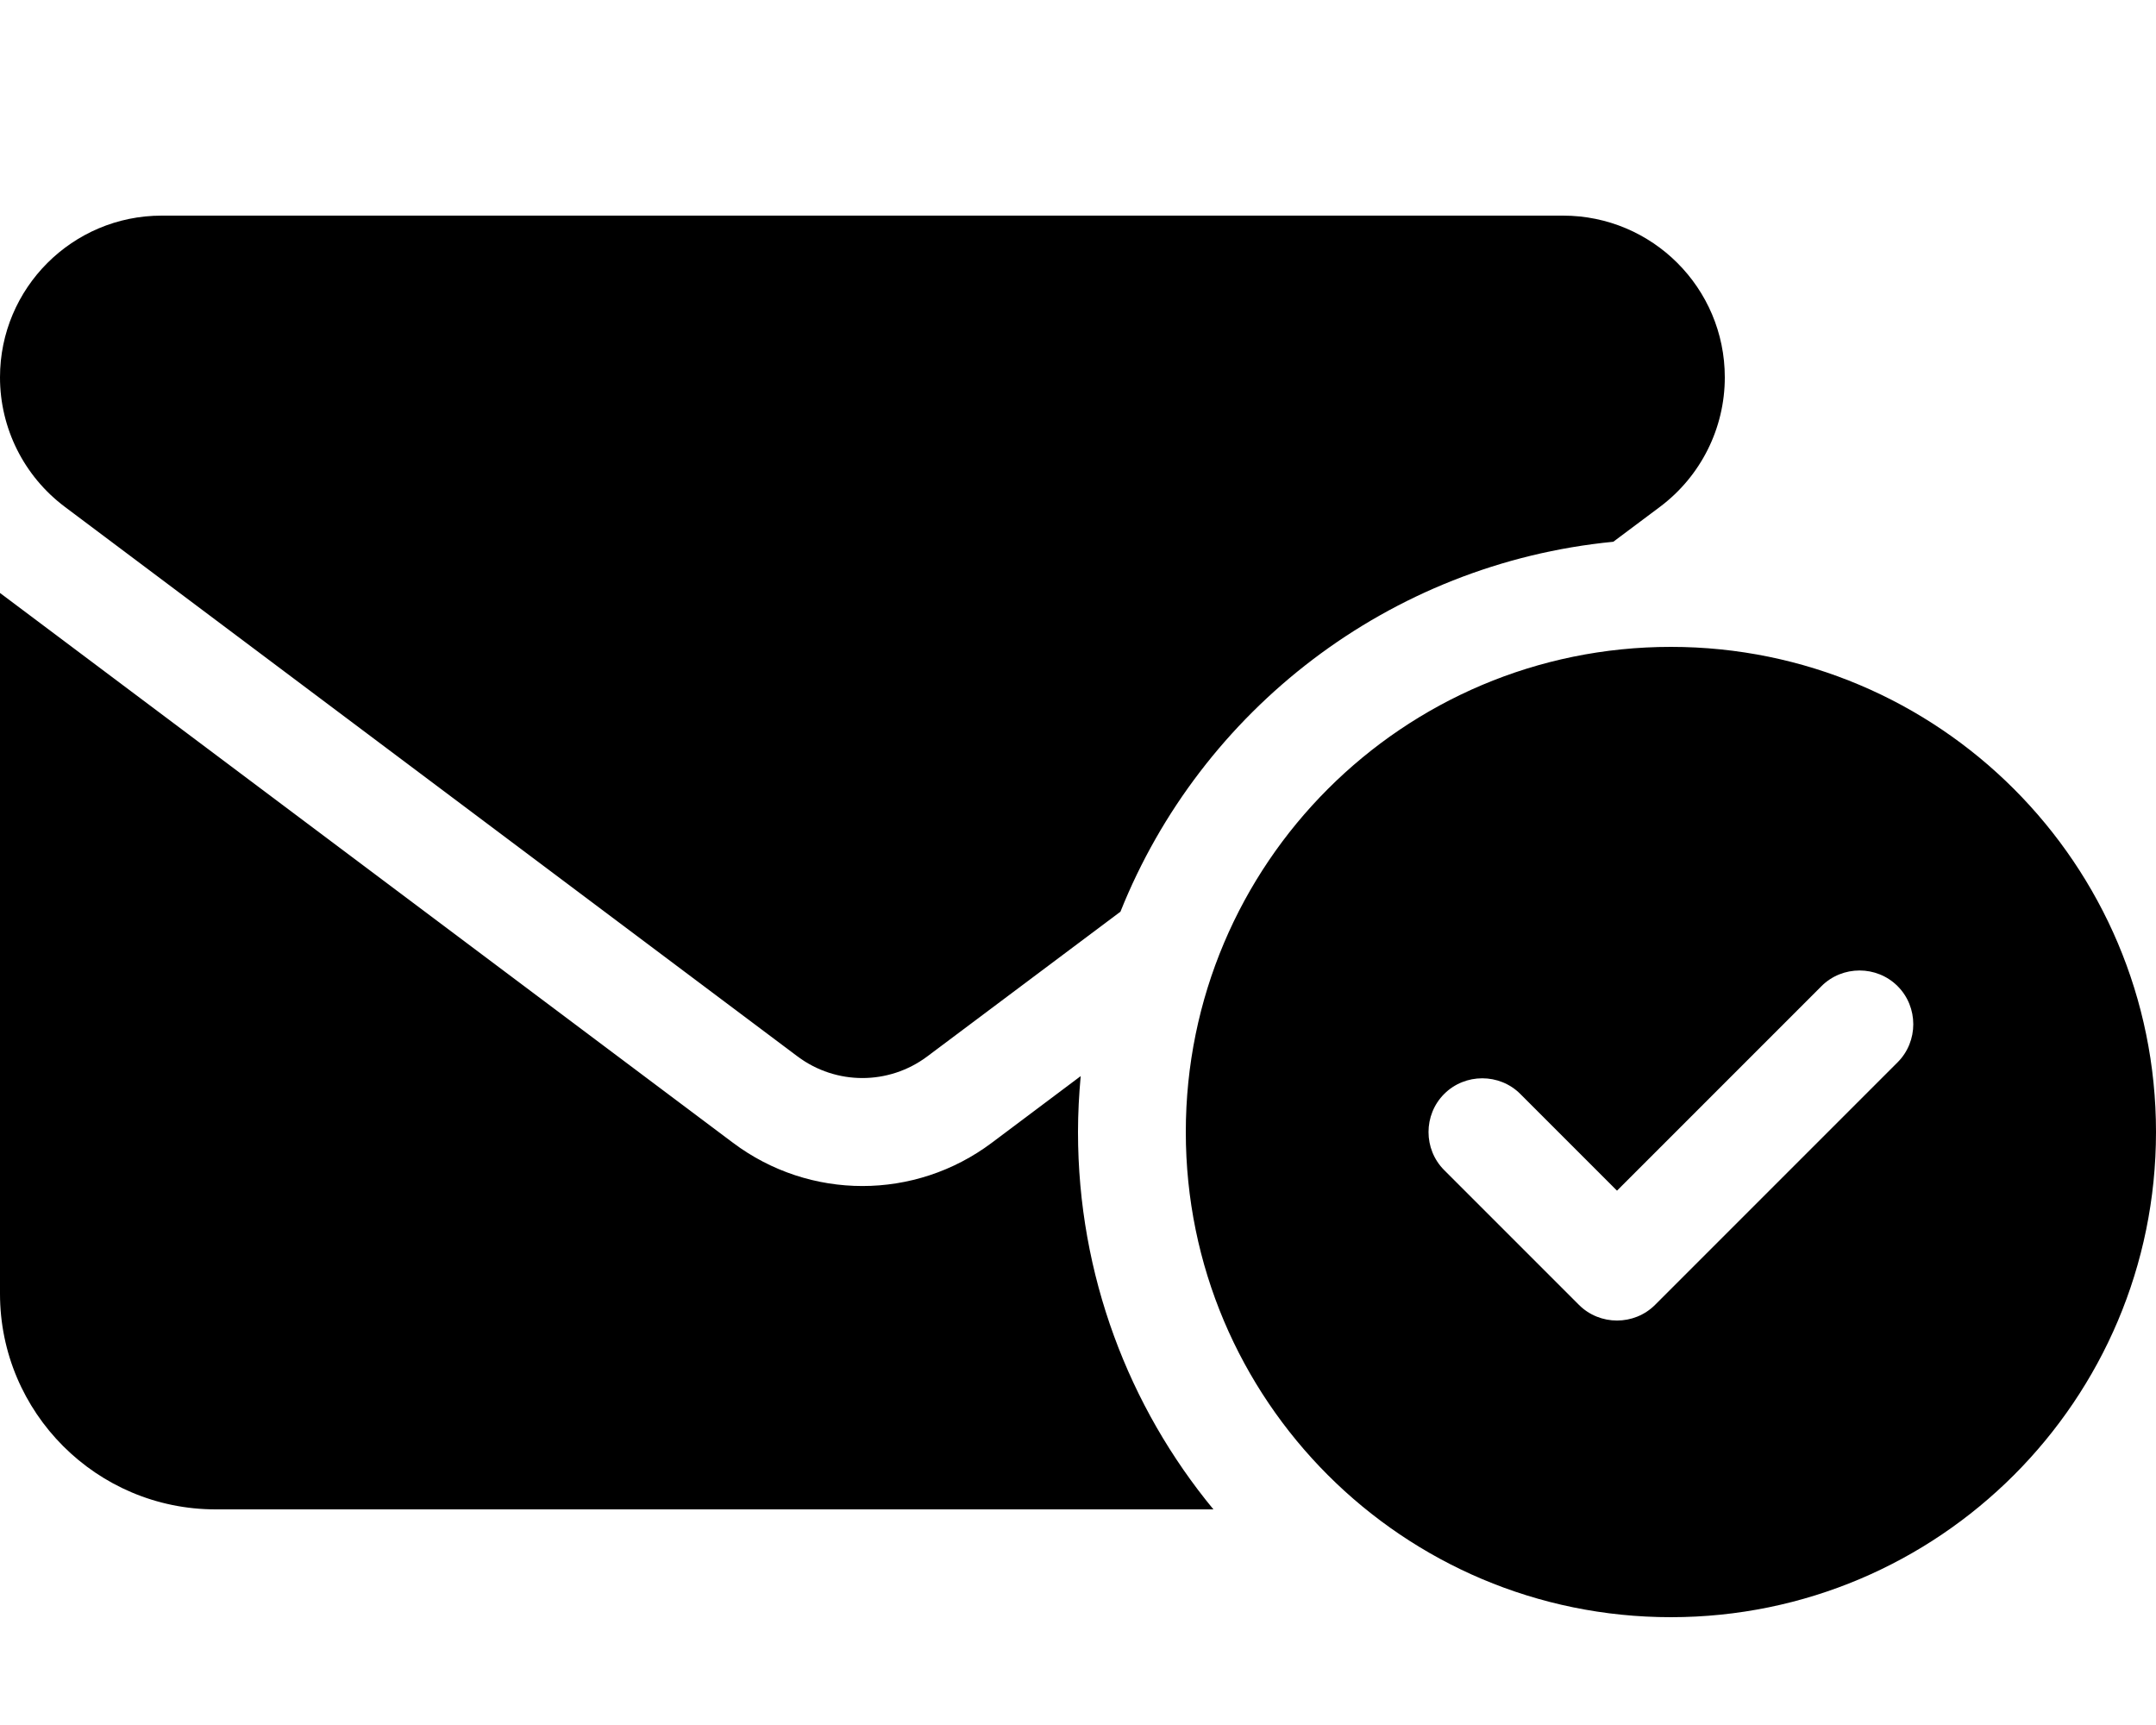
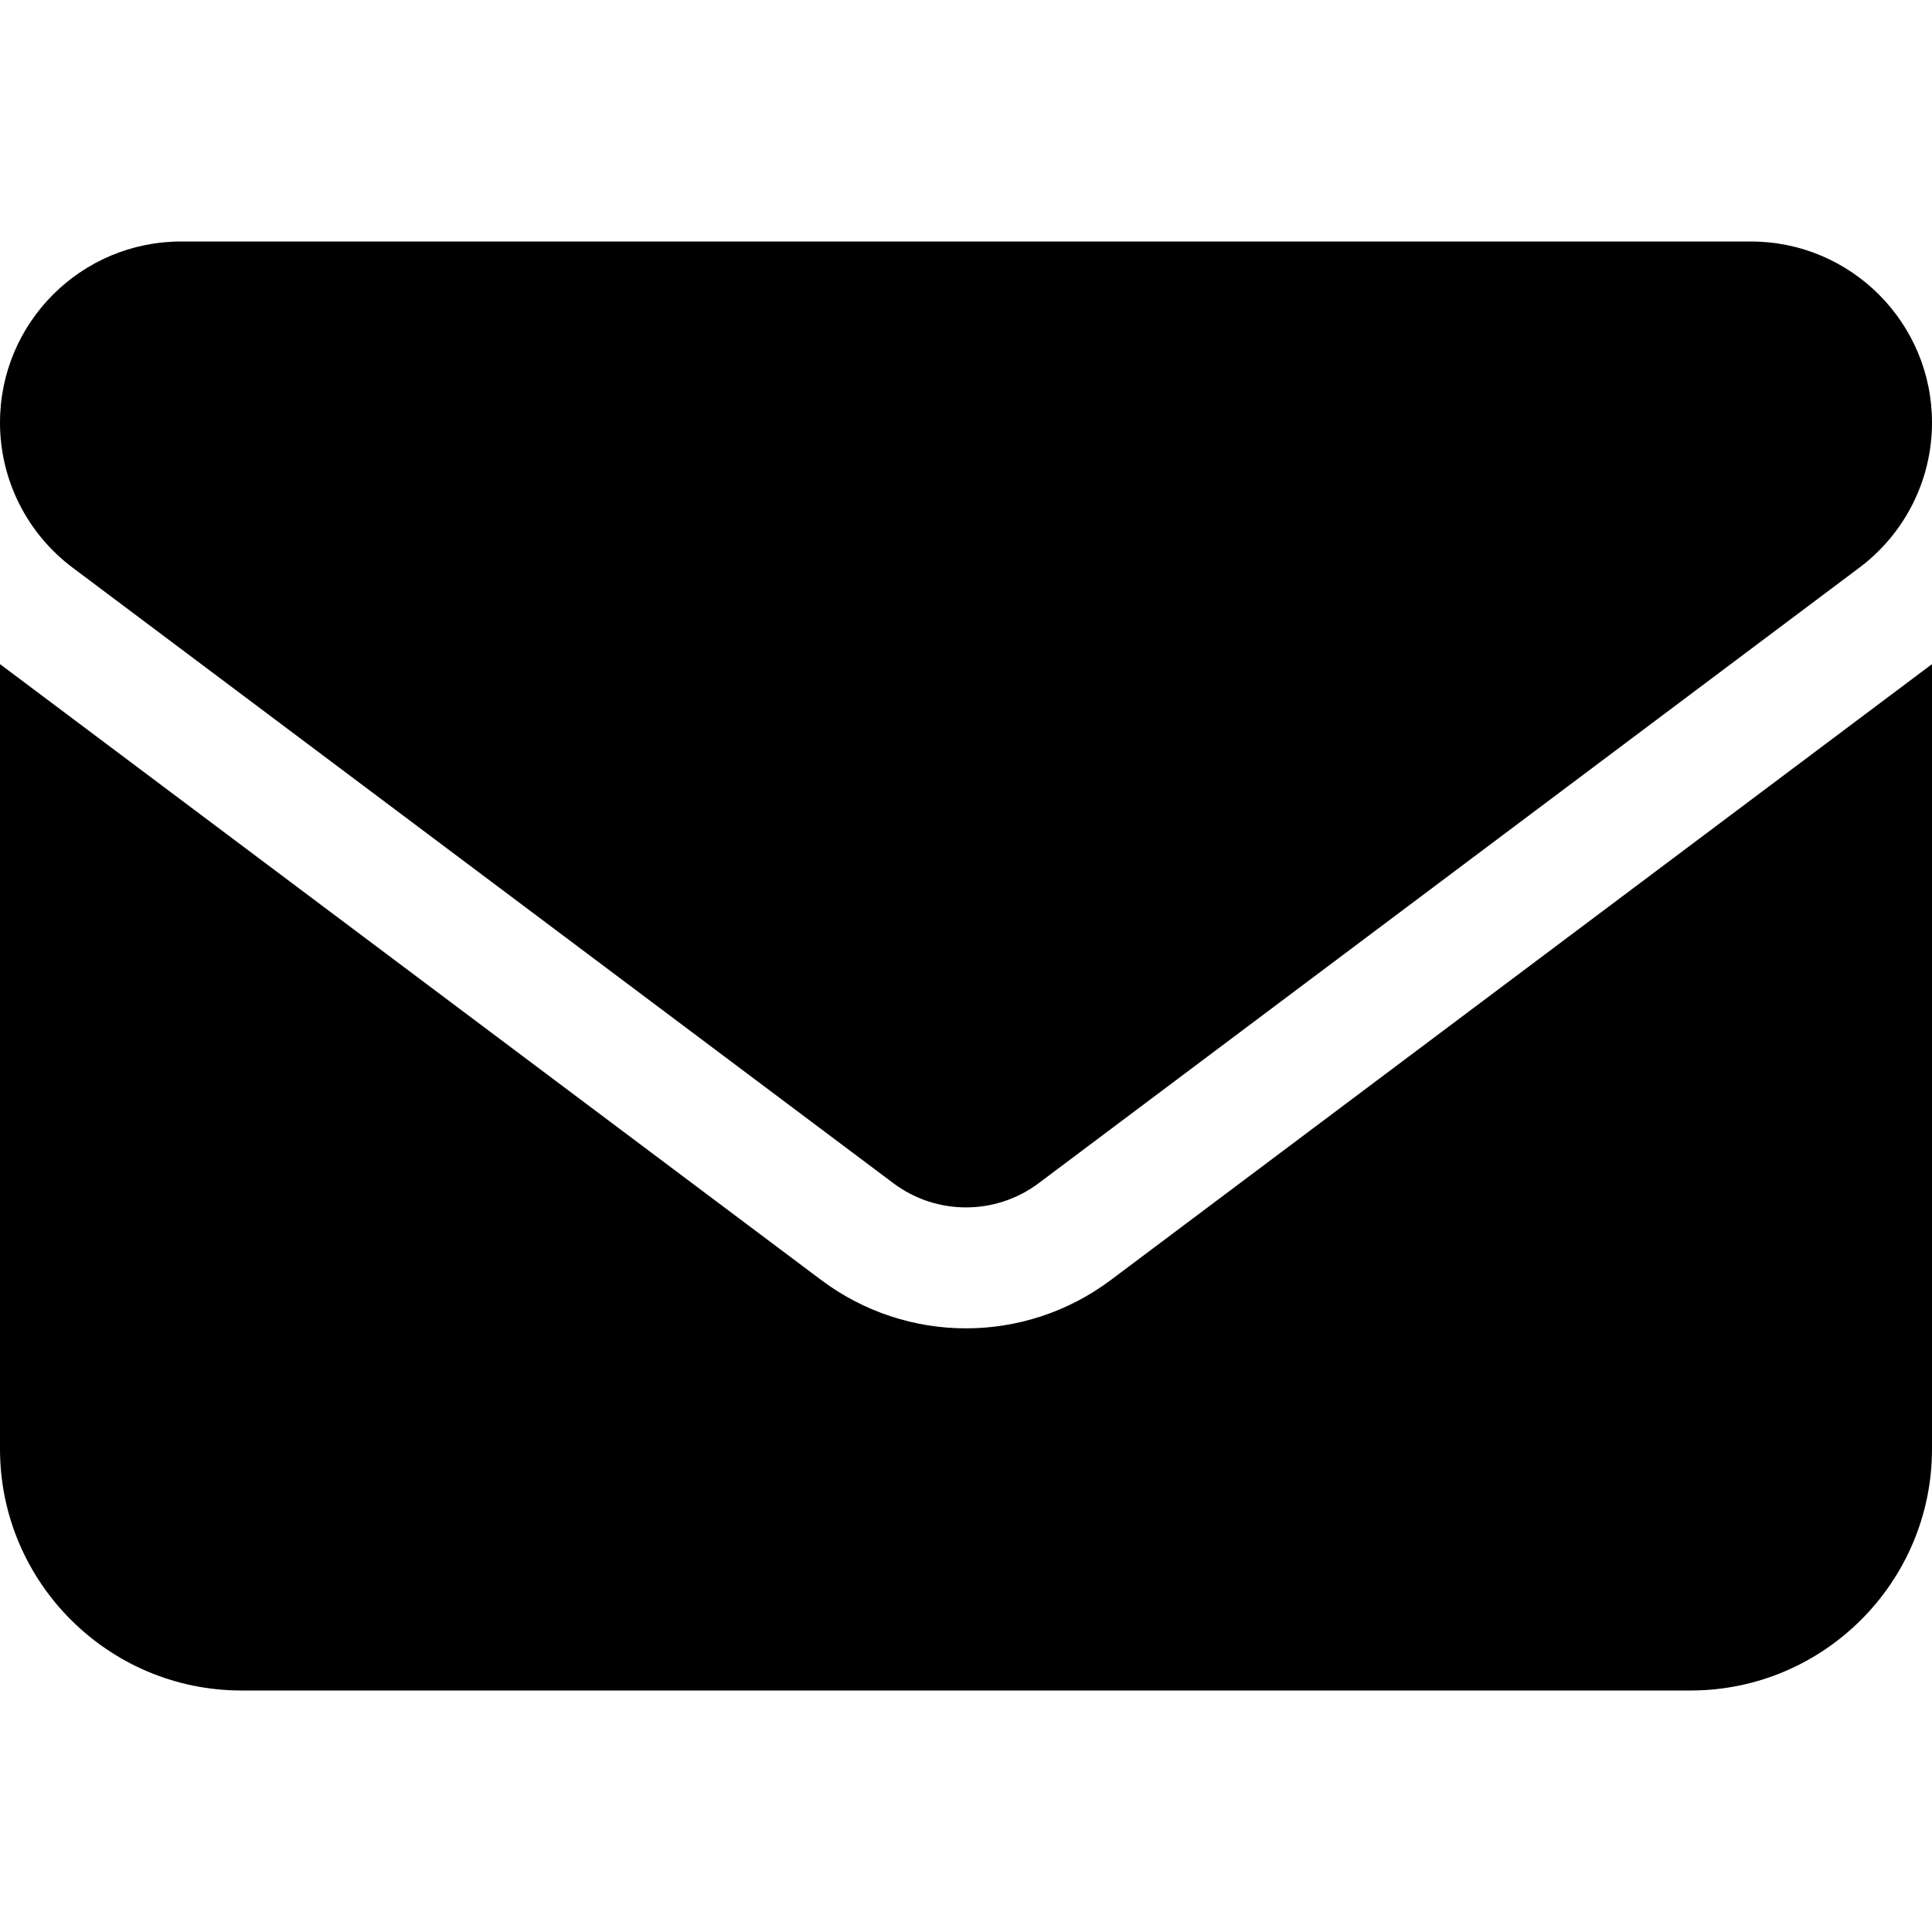
- <svg xmlns="http://www.w3.org/2000/svg" viewBox="0 0 640 512">
-   <path d="M48 64C21.5 64 0 85.5 0 112c0 15.1 7.1 29.3 19.2 38.4L236.8 313.6c11.4 8.5 27 8.5 38.4 0l57.4-43c23.9-59.8 79.7-103.3 146.3-109.8l13.9-10.4c12.1-9.1 19.2-23.3 19.2-38.4c0-26.5-21.5-48-48-48L48 64zM294.4 339.2c-22.8 17.1-54 17.1-76.8 0L0 176 0 384c0 35.3 28.7 64 64 64l296.2 0C335.1 417.6 320 378.5 320 336c0-5.6 .3-11.1 .8-16.6l-26.4 19.8zM640 336a144 144 0 1 0 -288 0 144 144 0 1 0 288 0zm-76.7-43.3c6.2 6.2 6.2 16.4 0 22.6l-72 72c-6.2 6.2-16.4 6.2-22.6 0l-40-40c-6.2-6.2-6.2-16.4 0-22.6s16.4-6.2 22.6 0L480 353.4l60.7-60.7c6.2-6.2 16.4-6.2 22.6 0z" />
+ <svg xmlns="http://www.w3.org/2000/svg" viewBox="0 0 512 512">
+   <path d="M48 64C21.5 64 0 85.5 0 112c0 15.1 7.1 29.3 19.2 38.4L236.8 313.6c11.4 8.5 27 8.5 38.4 0L492.8 150.4c12.1-9.1 19.2-23.3 19.2-38.4c0-26.5-21.5-48-48-48L48 64zM0 176L0 384c0 35.3 28.7 64 64 64l384 0c35.3 0 64-28.7 64-64l0-208L294.4 339.2c-22.8 17.1-54 17.1-76.8 0L0 176z" />
</svg>
